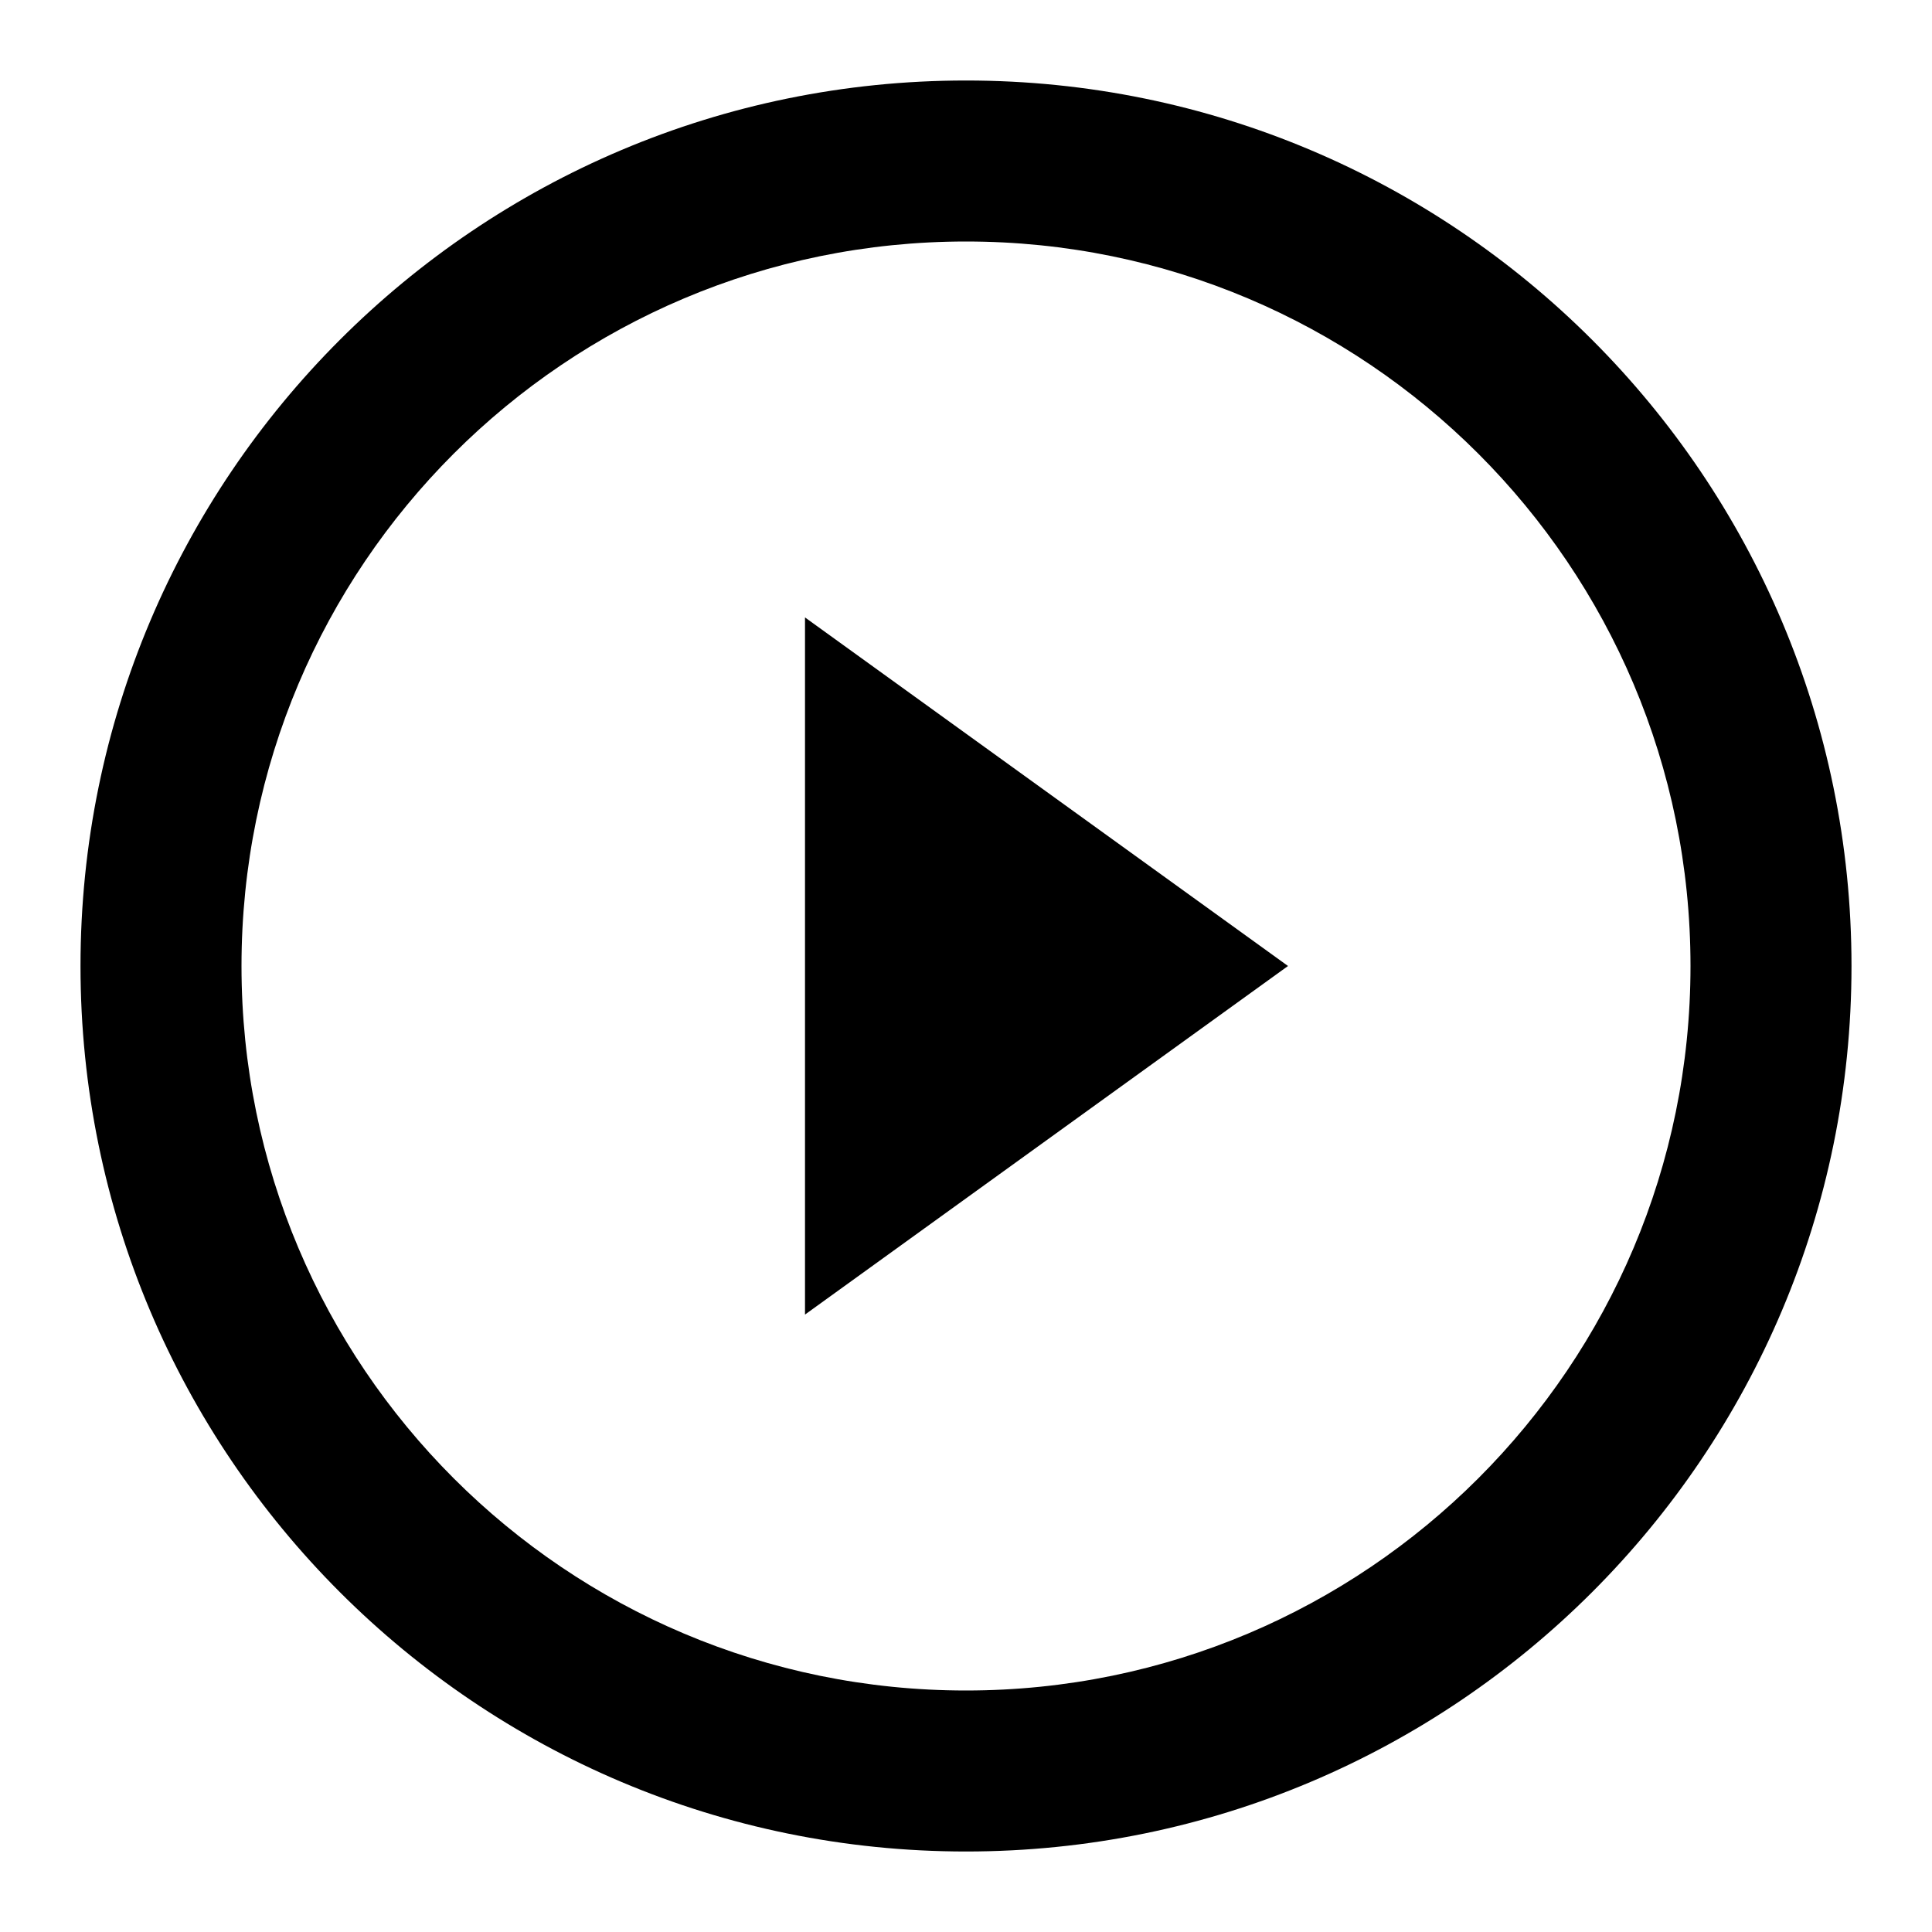
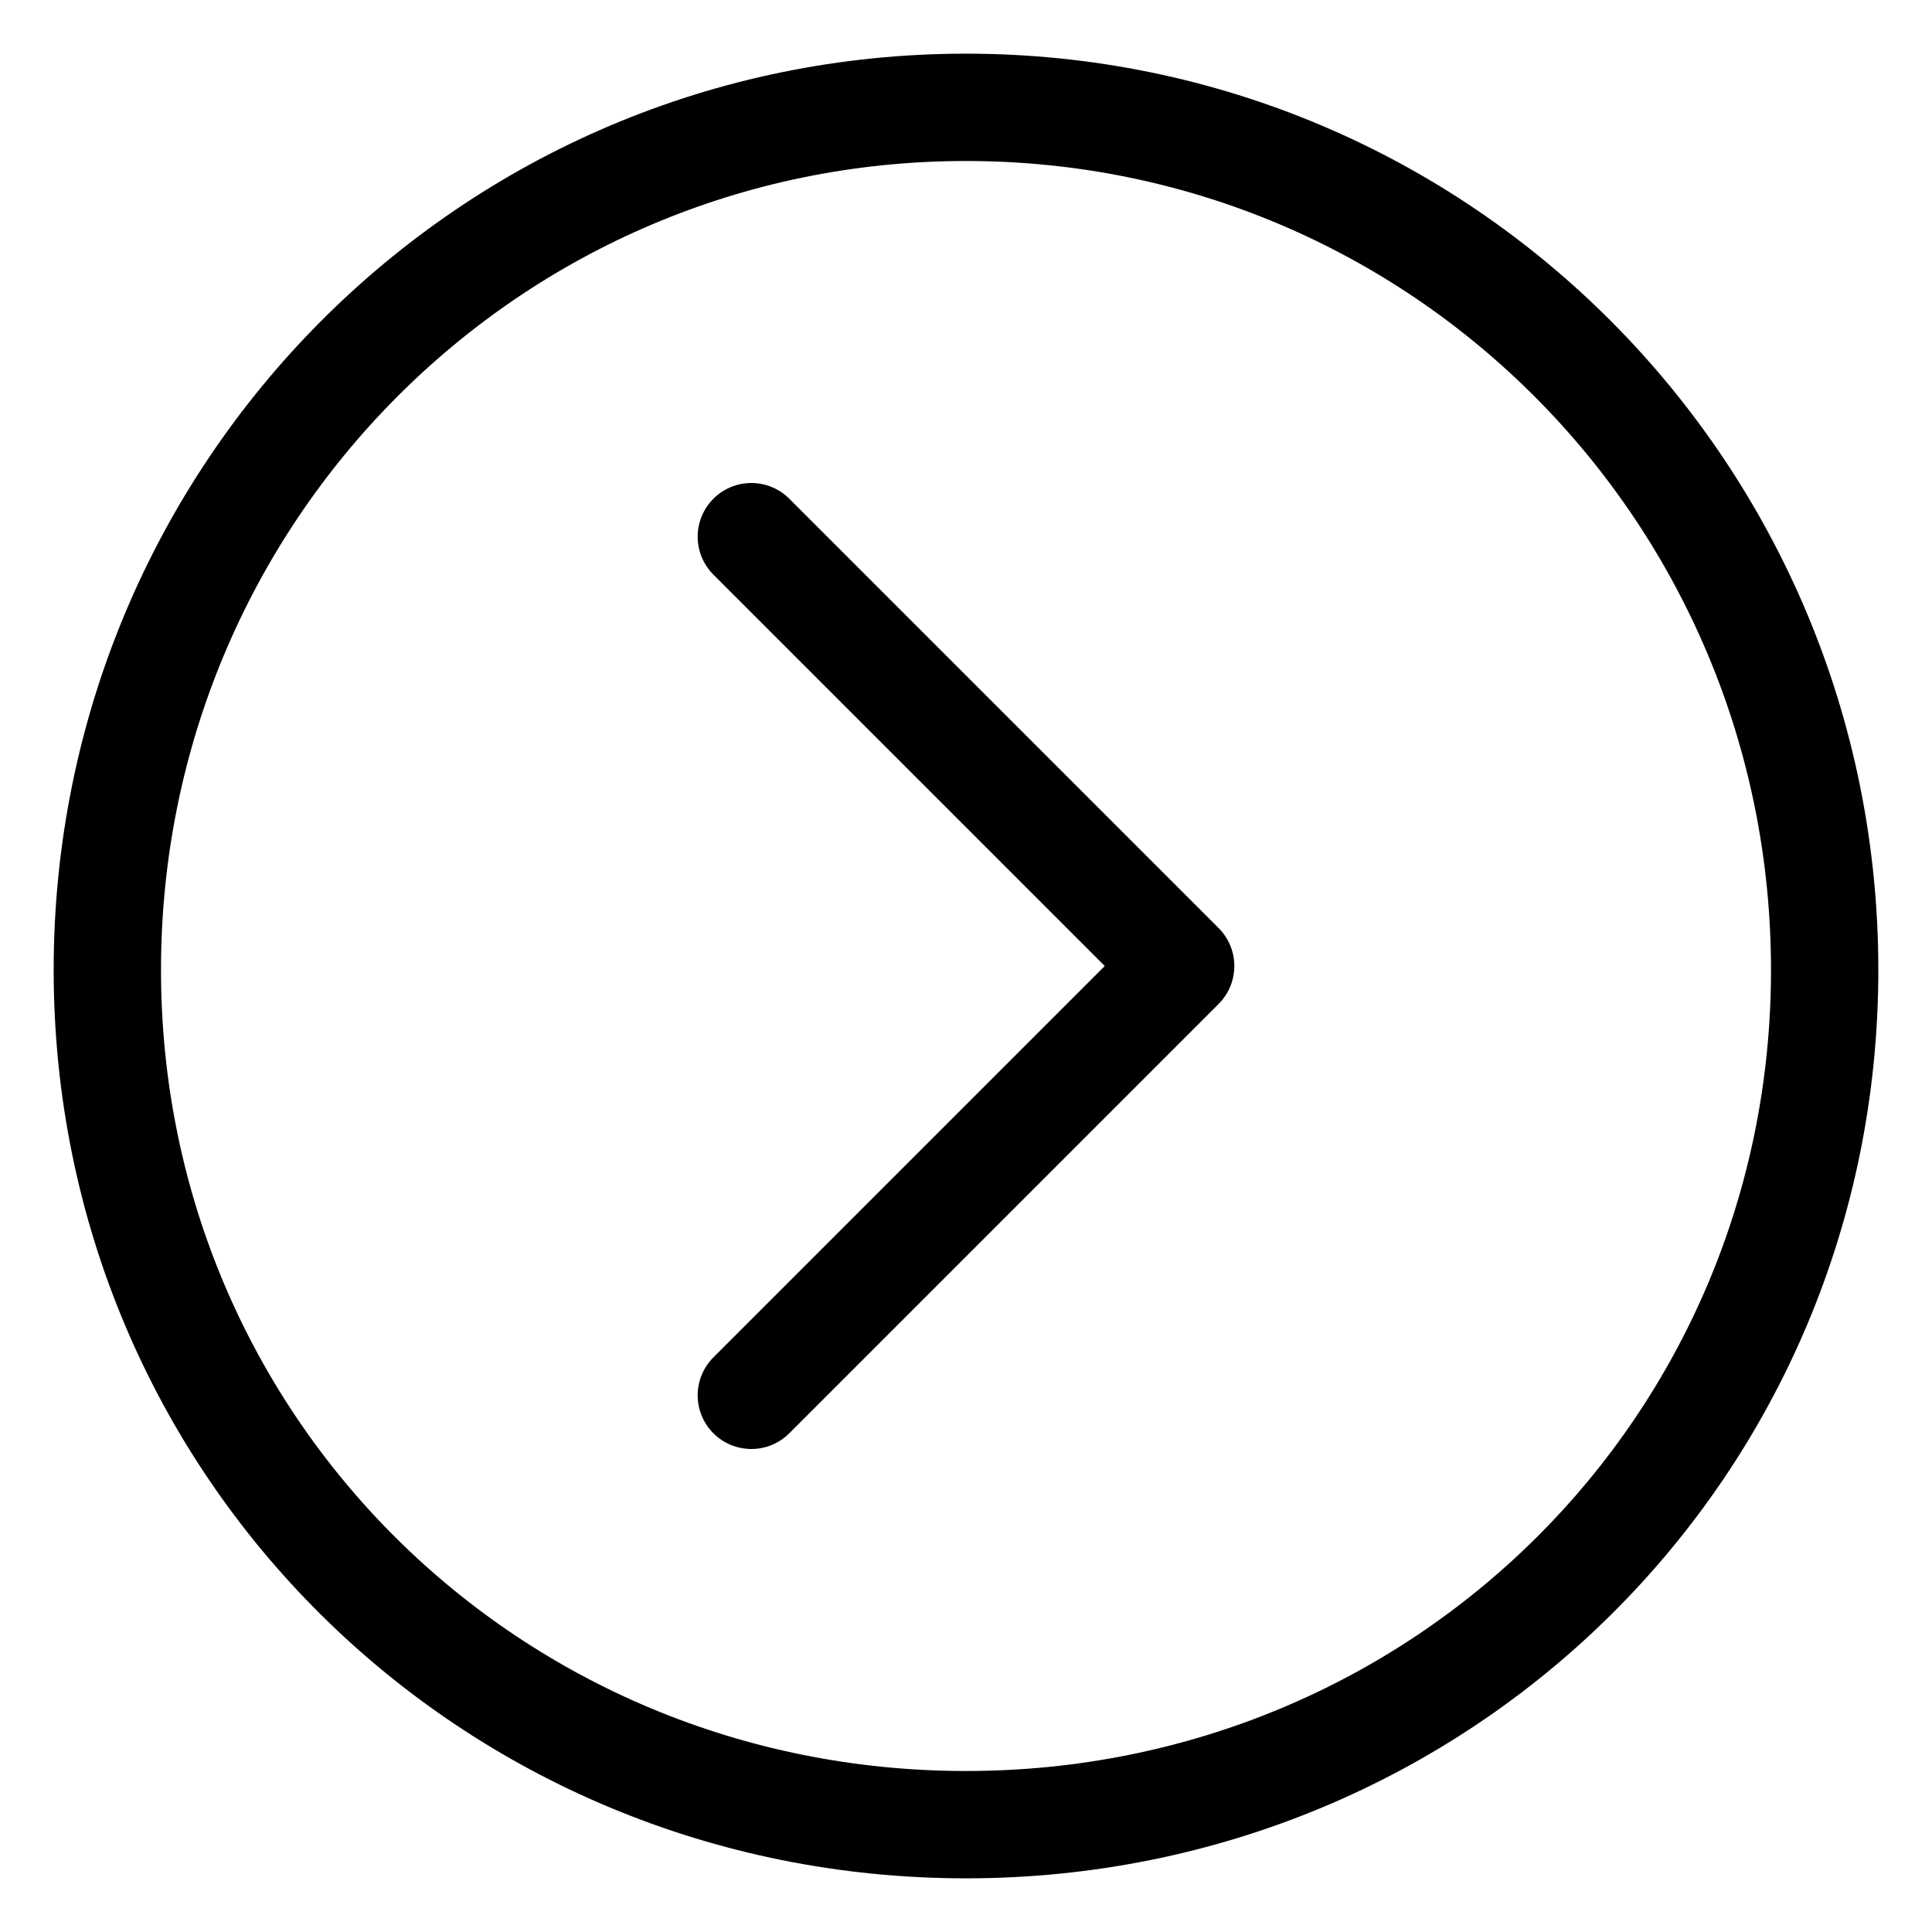
- <svg xmlns="http://www.w3.org/2000/svg" width="24" height="24" viewBox="0 0 24 24" fill="none">
-   <path fill-rule="evenodd" clip-rule="evenodd" d="M12 21C16.971 21 21 16.971 21 12C21 7.029 16.971 3 12 3C7.029 3 3 7.029 3 12C3 16.971 7.029 21 12 21ZM12 23C18.075 23 23 18.075 23 12C23 5.925 18.075 1 12 1C5.925 1 1 5.925 1 12C1 18.075 5.925 23 12 23Z" fill="currentColor" />
-   <path d="M16 12L10 16.33V7.67L16 12Z" fill="currentColor" />
+ <svg xmlns="http://www.w3.org/2000/svg" width="18" height="18" viewBox="0 0 18 18" fill="none">
+   <path fill-rule="evenodd" clip-rule="evenodd" d="M9 17C13.438 17 17 13.474 17 9.036C17 4.598 13.438 1 9 1C4.562 1 1 4.598 1 9.036C1 13.474 4.562 17 9 17Z" stroke="currentColor" stroke-linecap="round" stroke-linejoin="round" />
+   <path d="M7 13L11 9L7 5" stroke="currentColor" stroke-linecap="round" stroke-linejoin="round" />
</svg>
